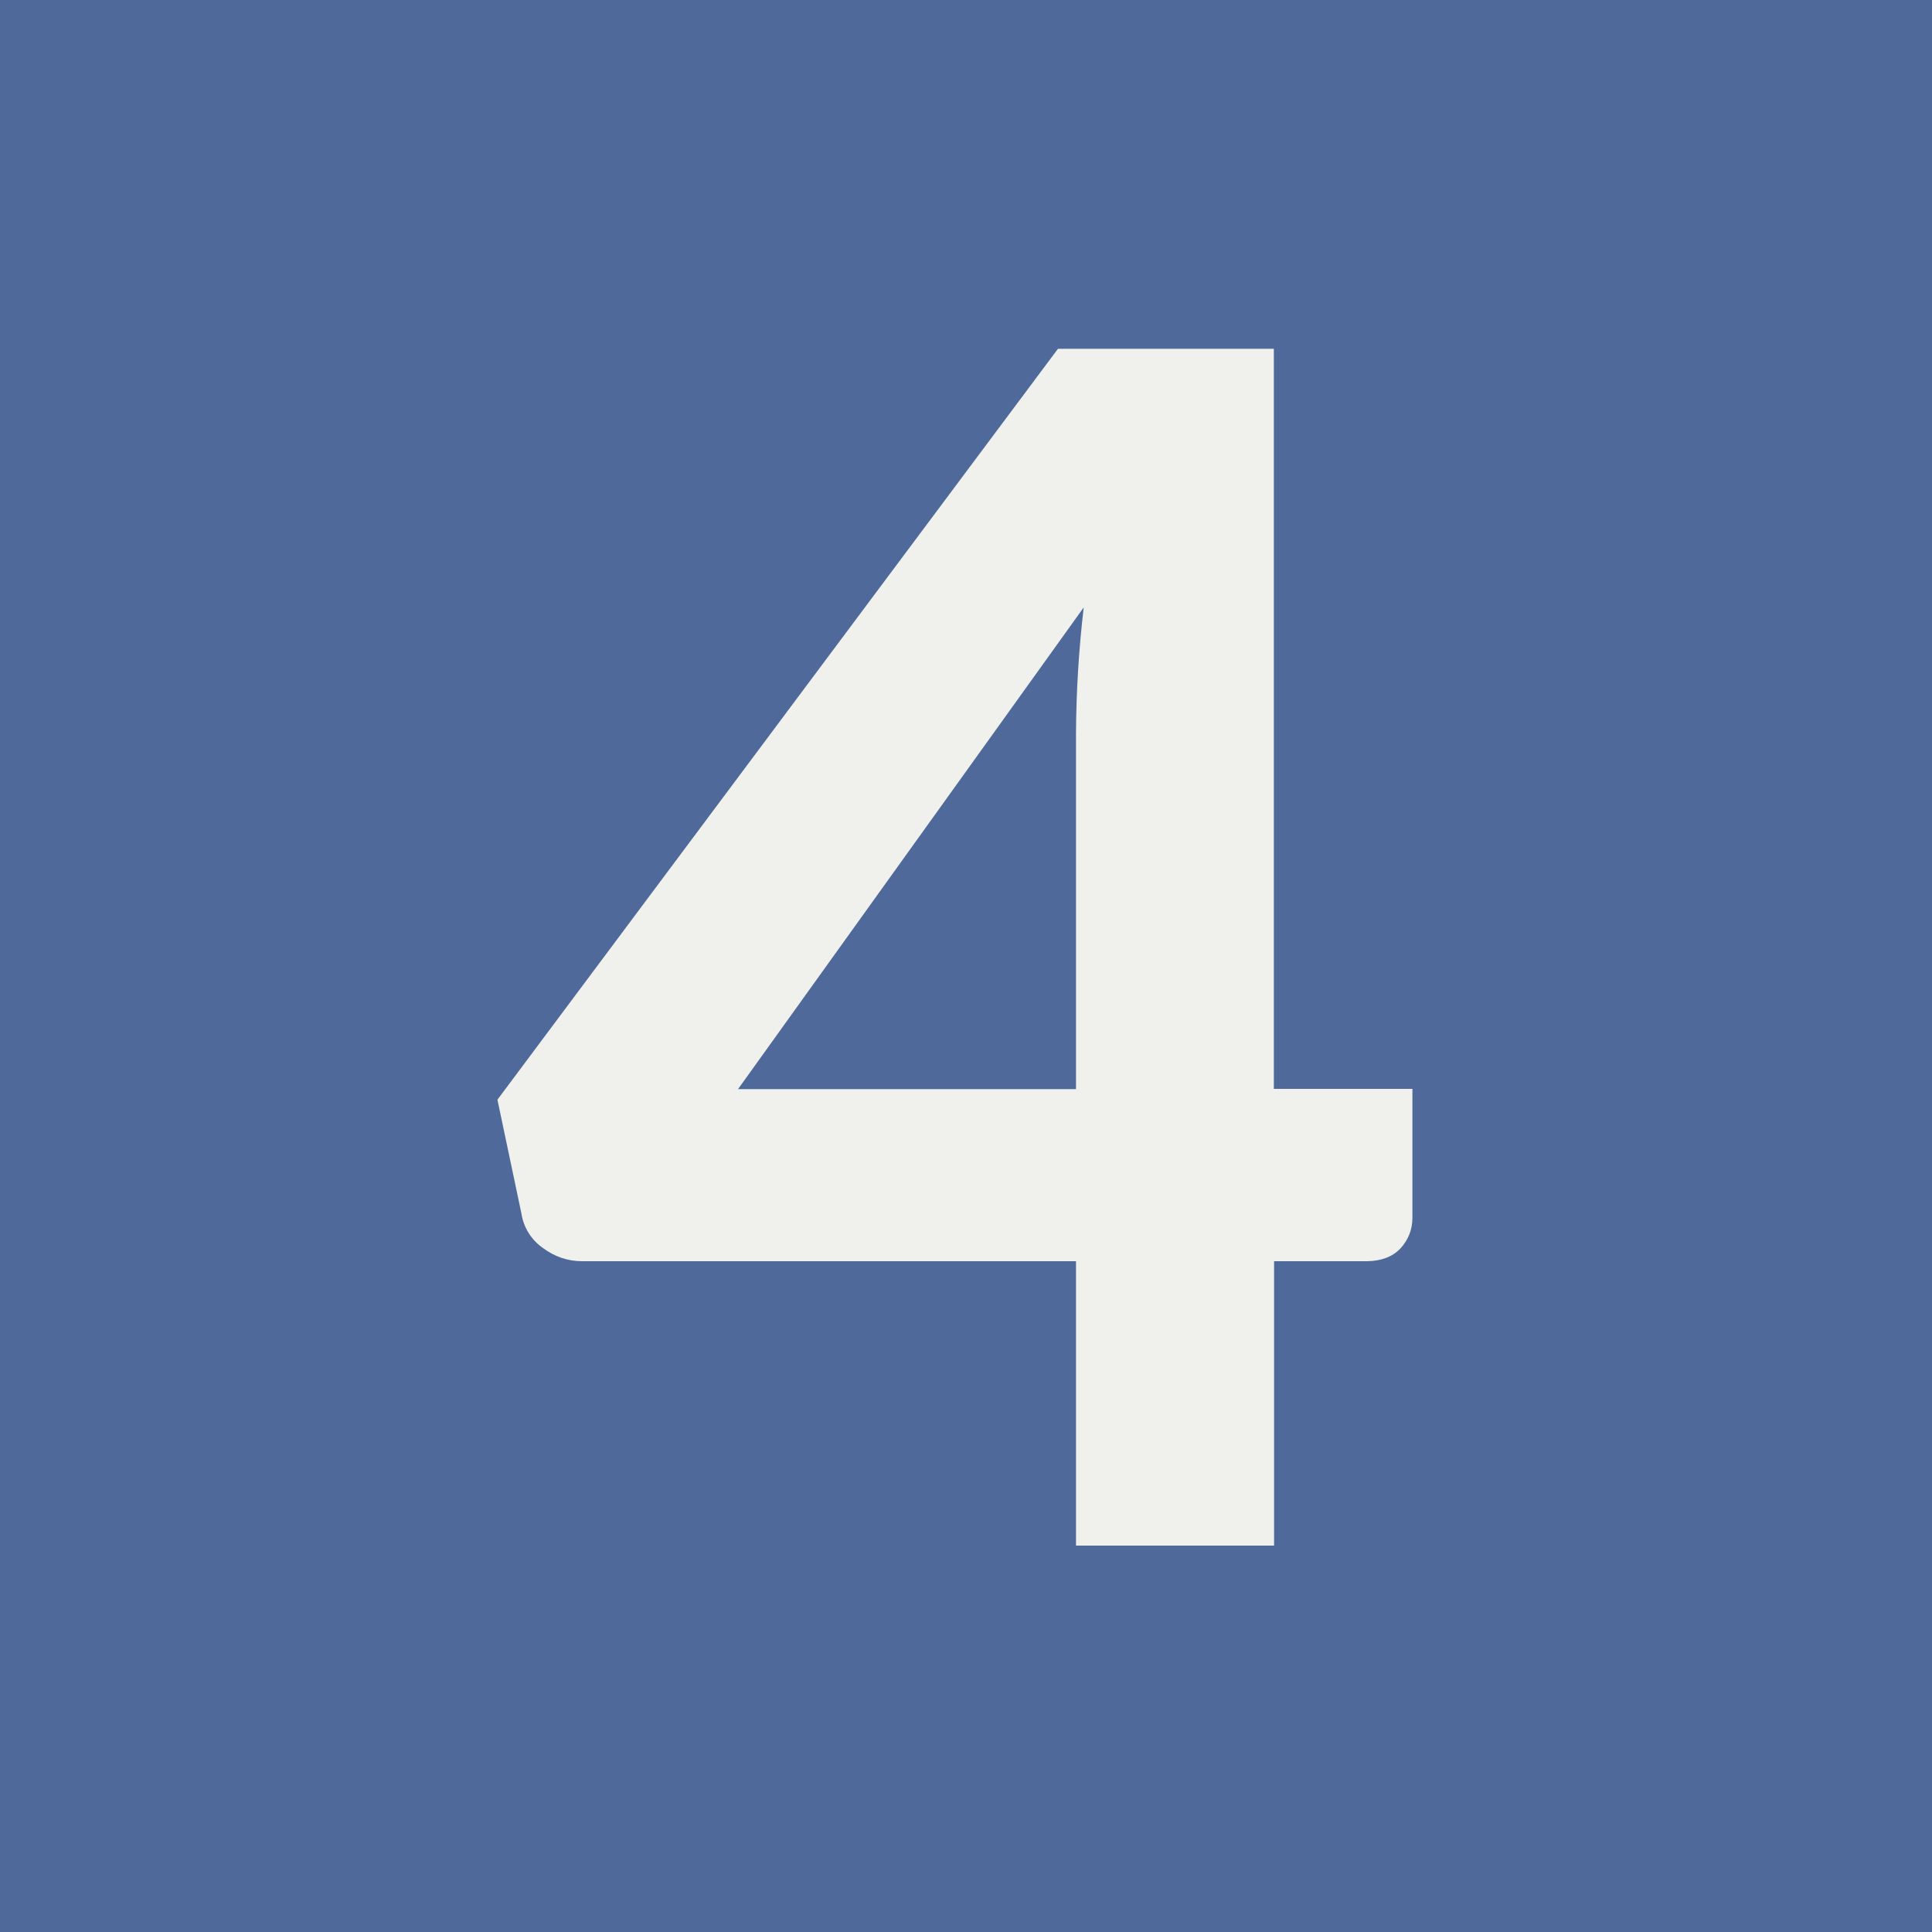
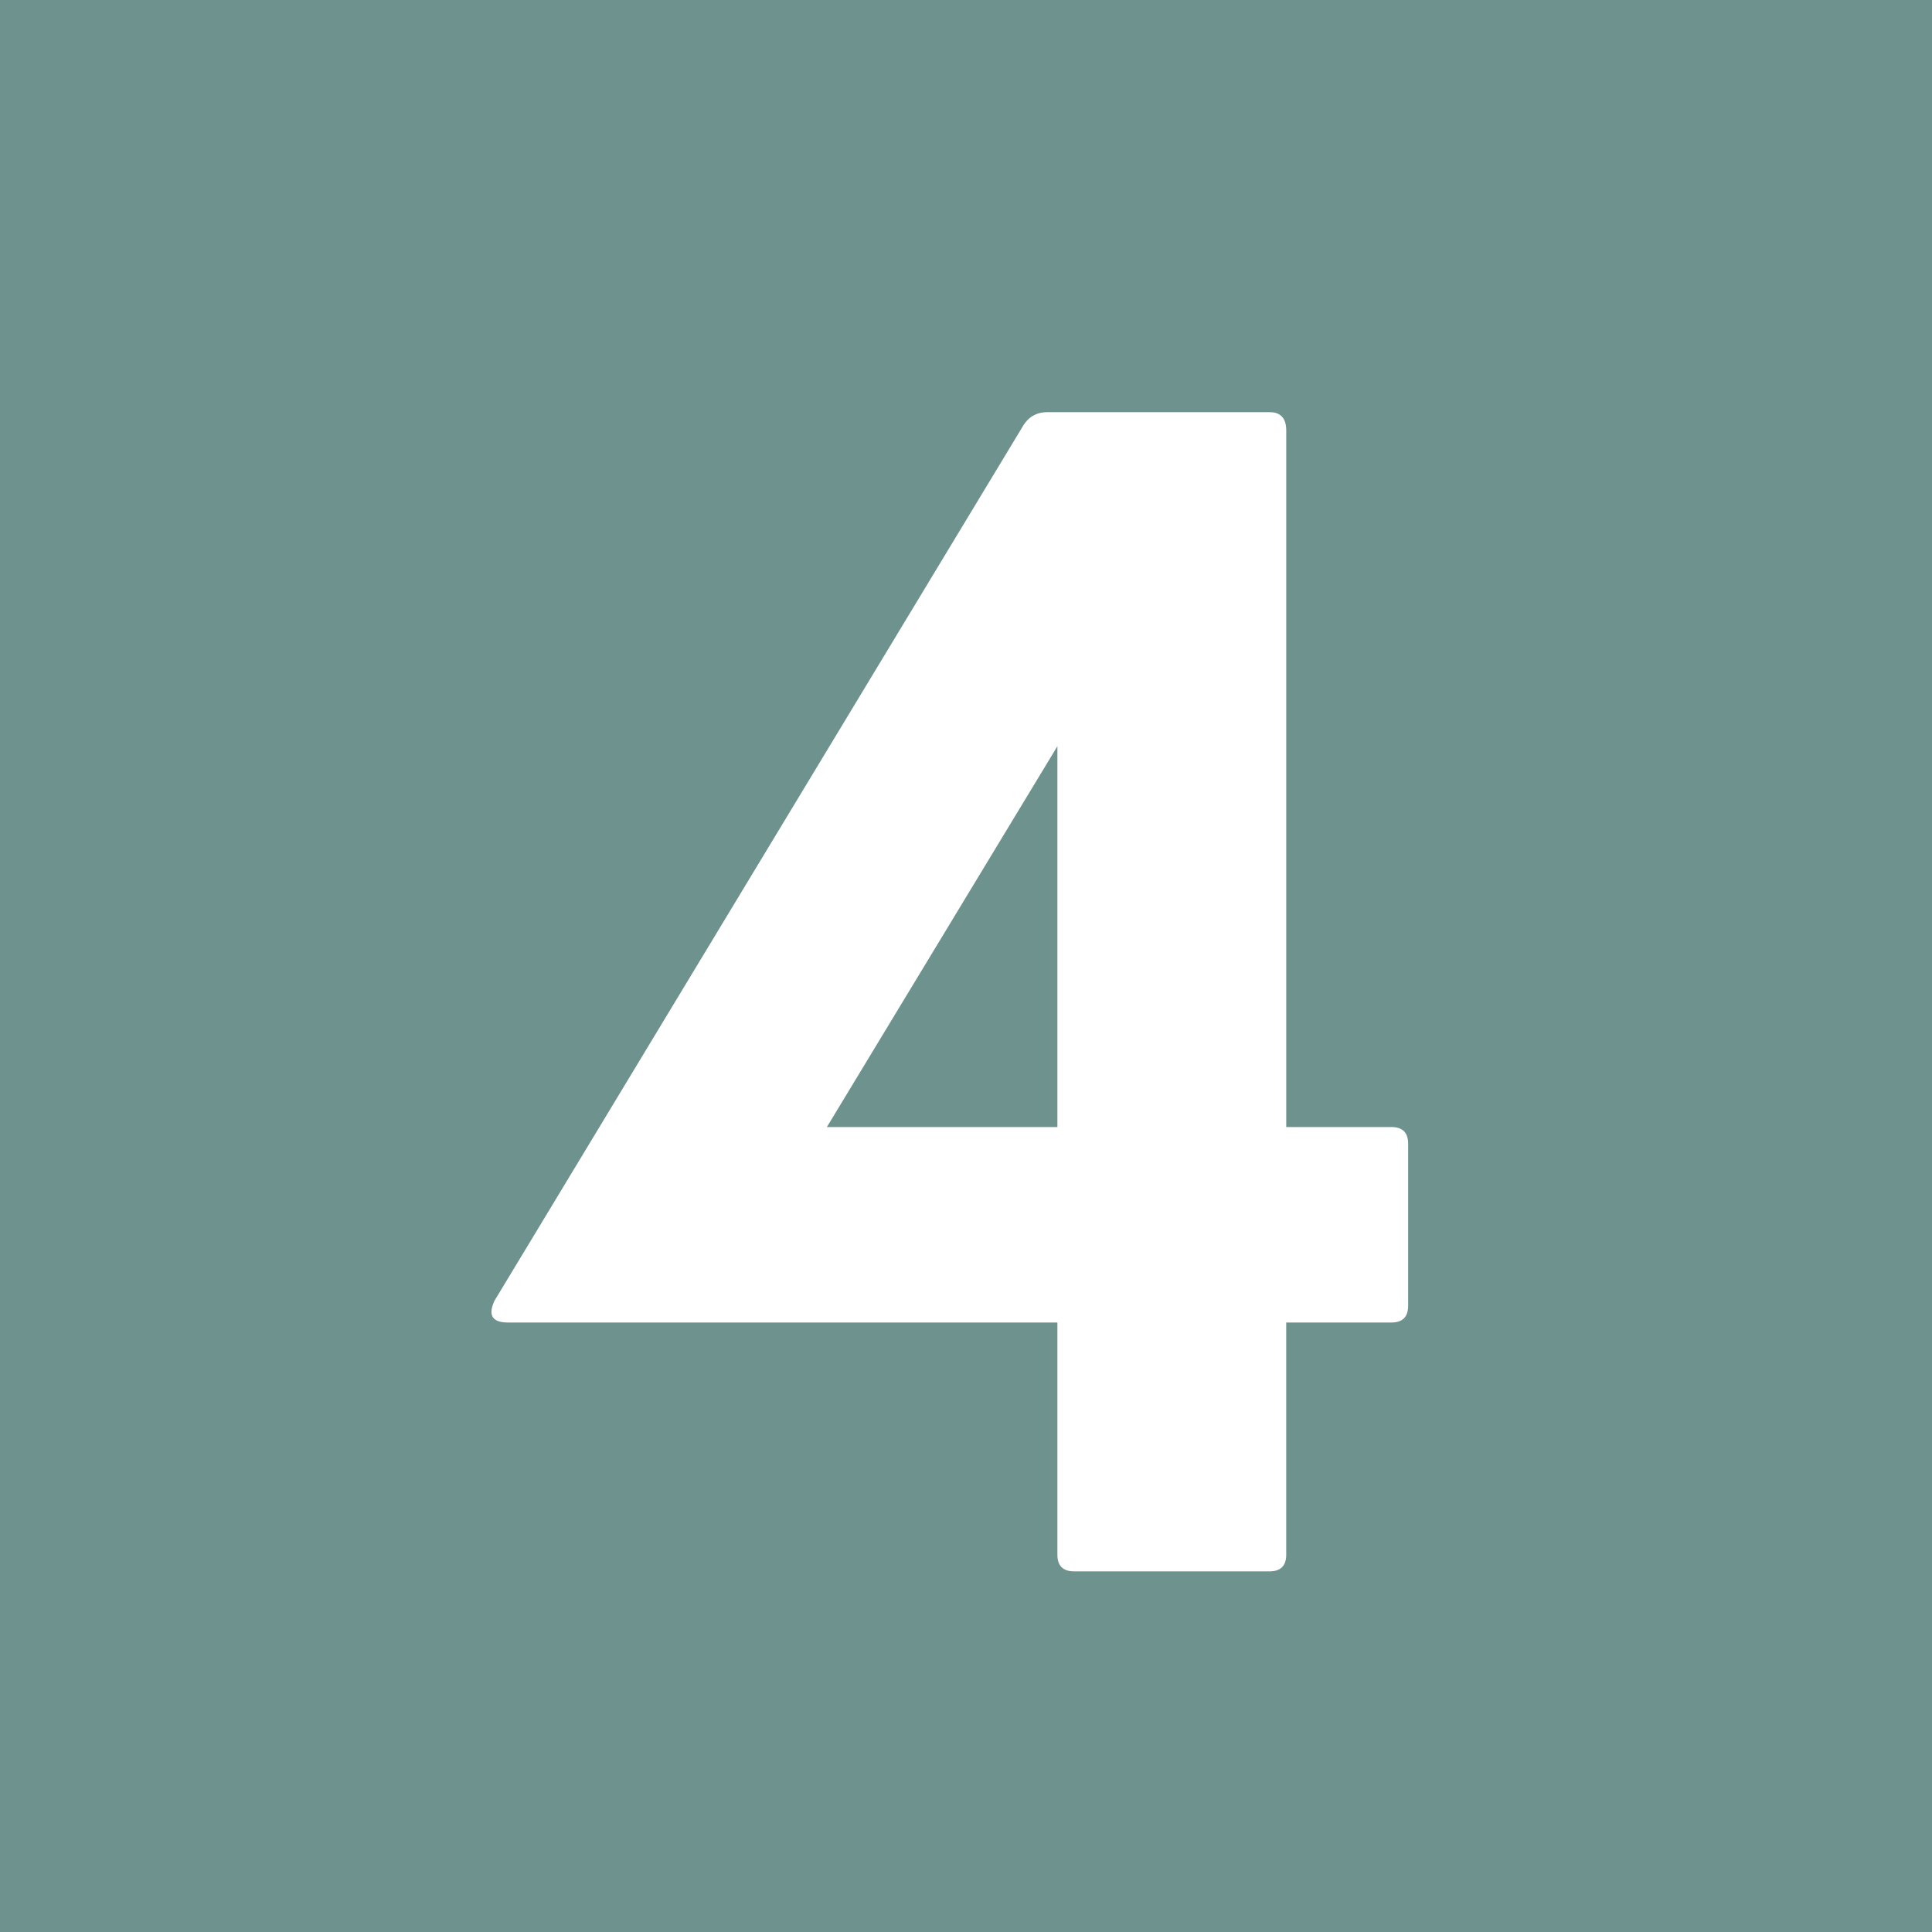
<svg xmlns="http://www.w3.org/2000/svg" viewBox="0 0 75 75">
  <g fill="none">
-     <path class="icon-base" fill="#4f6a9a" fill-rule="evenodd" d="M0 0h75v75H0z" />
-     <path class="icon-detail" fill="#f0f0ec" d="M49.45 42.27h5.38v5q0 .69-.47 1.2-.46.48-1.3.49h-3.6V60h-7.69V48.96H22.6q-.83 0-1.52-.51a2 2 0 0 1-.84-1.35l-.93-4.41 21.76-29.15h8.38zm-7.68-13.82a44 44 0 0 1 .3-4.87l-13.42 18.7h13.12z" />
+     <path fill="#6e938f" fill-rule="evenodd" d="M0 0h75v75H0z" />
+     <path fill="#fff" d="M54.016 43.752q.648 0 .648.648v6.29q0 .649-.648.649h-4.085v9.013q0 .648-.648.648h-7.587q-.648 0-.648-.648v-9.013H19.715q-.909 0-.52-.843l20.49-33.913Q40.01 16 40.66 16h8.624q.648 0 .648.713v27.039zm-21.917 0h8.949V28.968z" />
  </g>
</svg>
